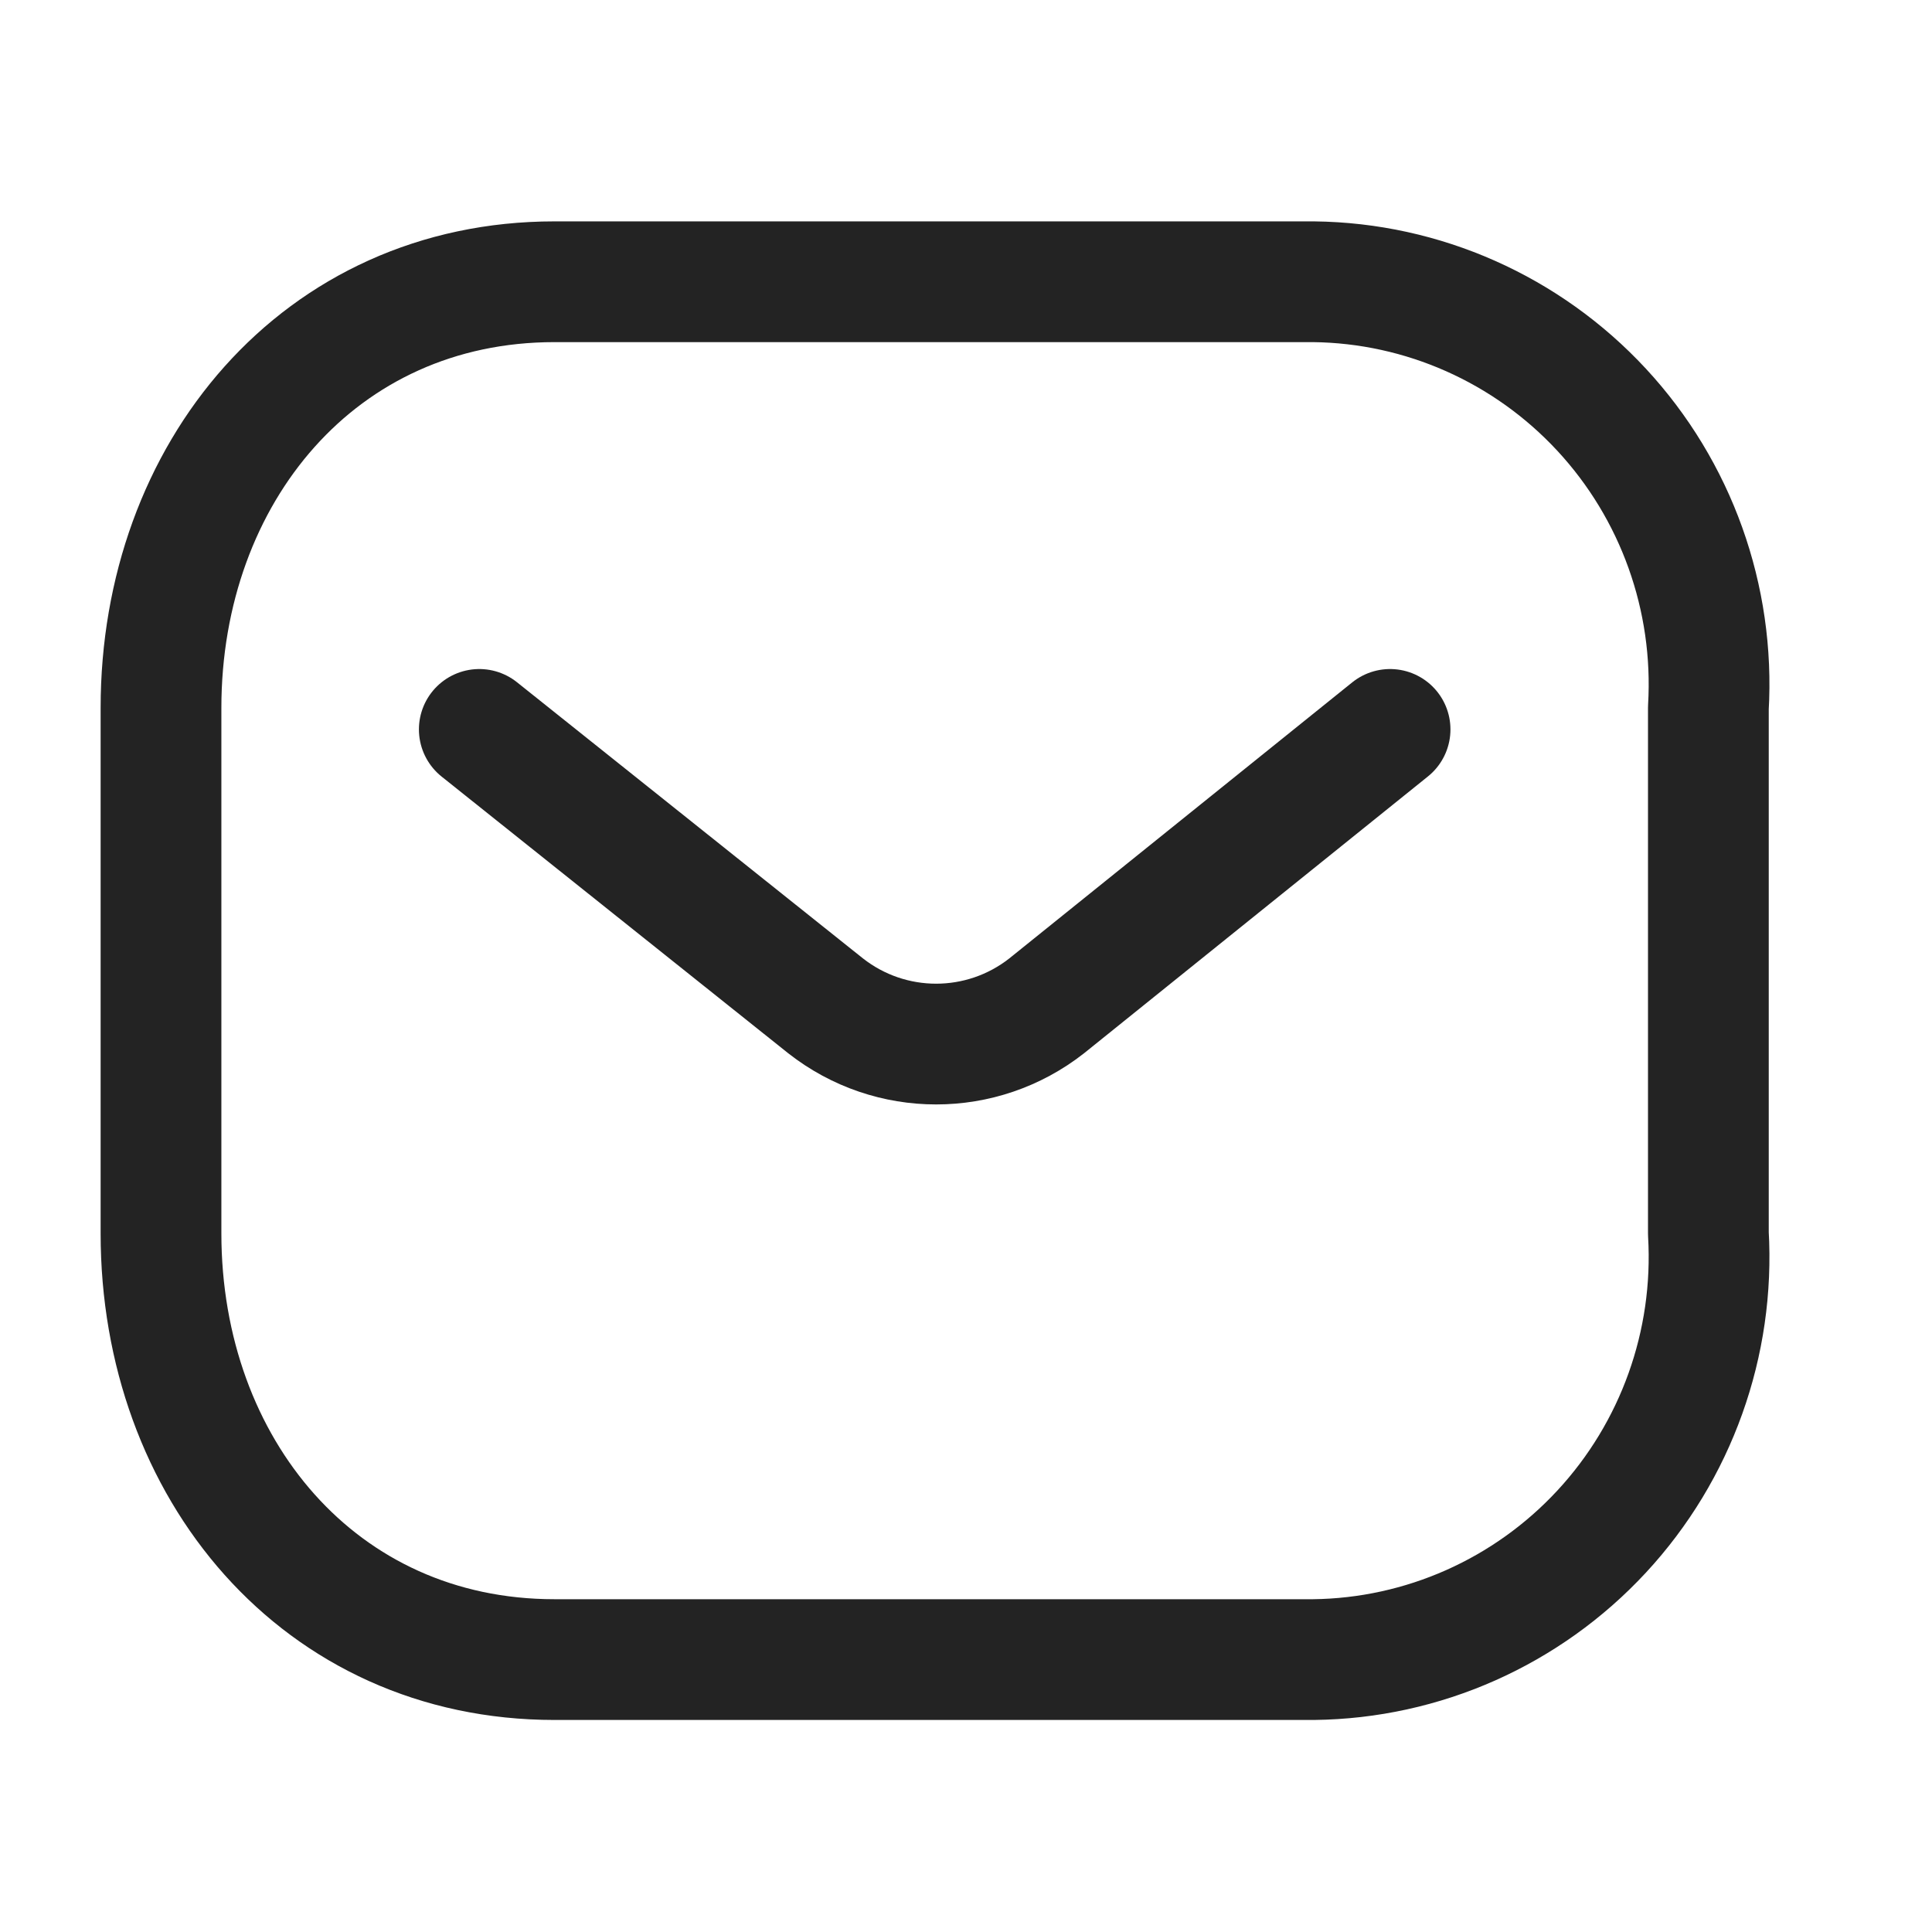
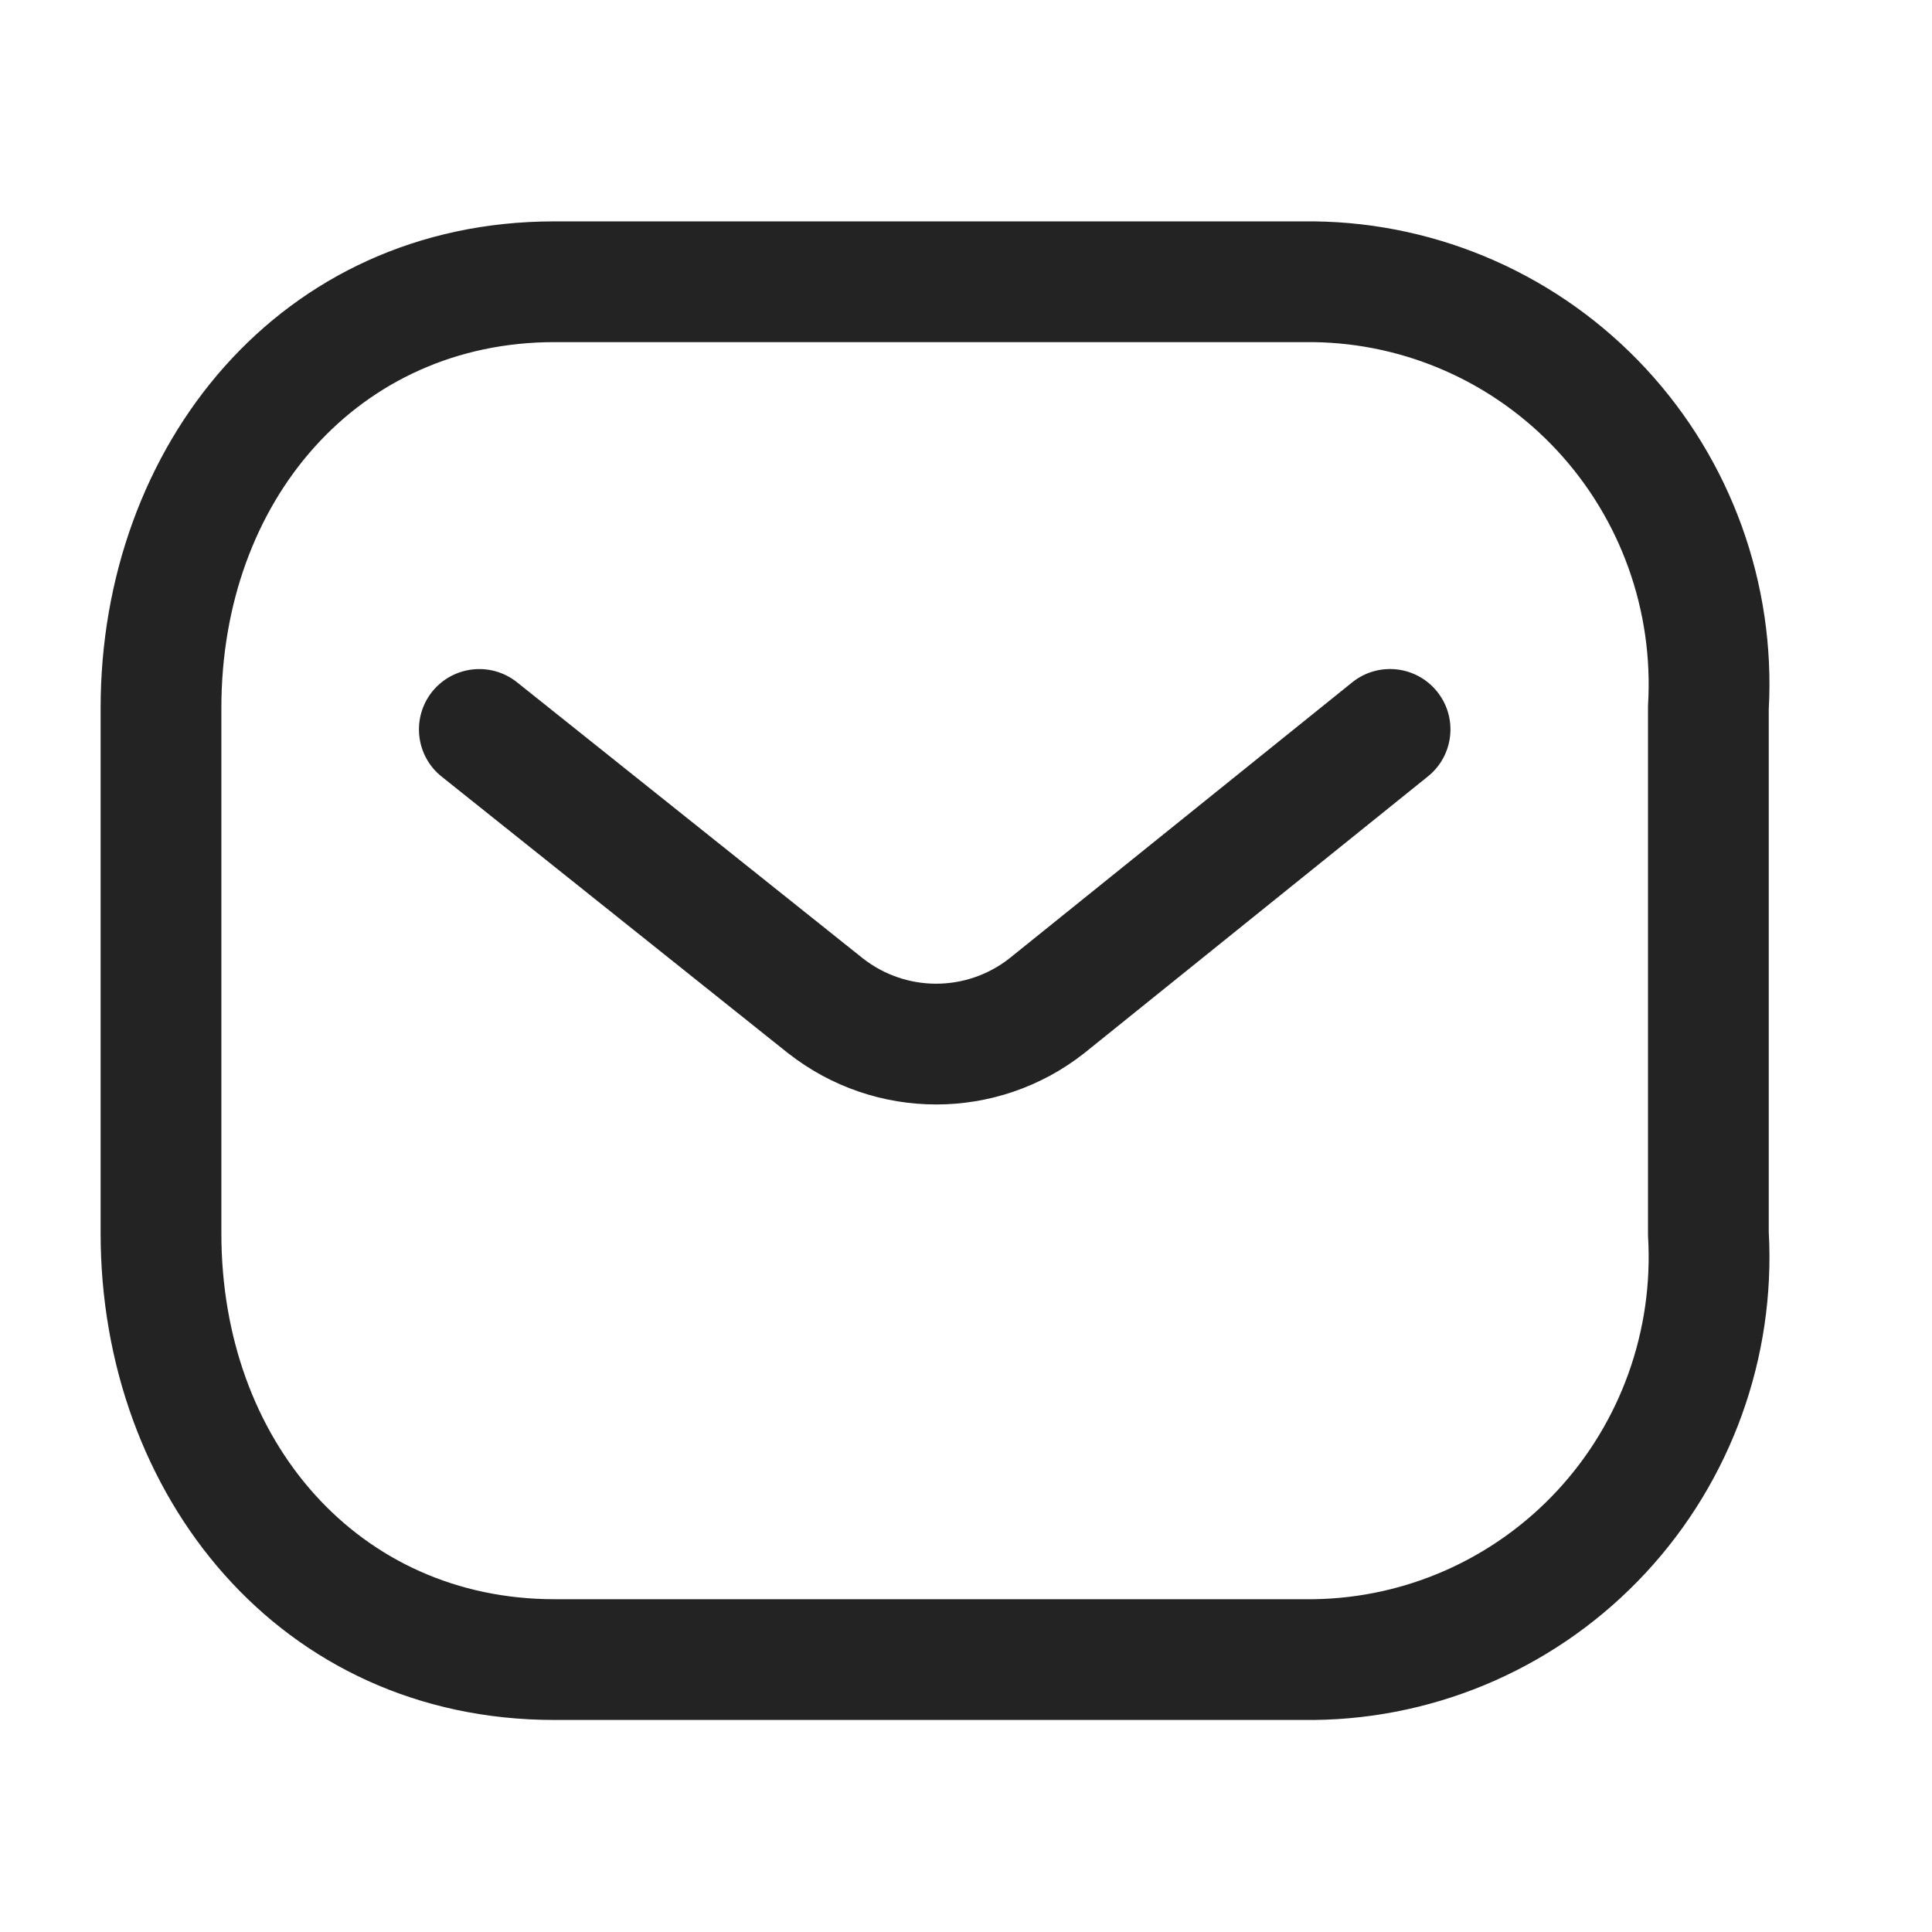
<svg xmlns="http://www.w3.org/2000/svg" width="24" height="24" viewBox="0 0 24 24" fill="none">
-   <path d="M17.268 9.061L13.002 12.495C12.195 13.128 11.063 13.128 10.256 12.495L5.954 9.061" stroke="#232323" stroke-width="1.5" stroke-linecap="round" stroke-linejoin="round" />
-   <path fill-rule="evenodd" clip-rule="evenodd" d="M6.888 3.5H16.316C17.675 3.515 18.969 4.09 19.896 5.09C20.823 6.09 21.302 7.429 21.222 8.794V15.322C21.302 16.687 20.823 18.026 19.896 19.026C18.969 20.026 17.675 20.601 16.316 20.616H6.888C3.968 20.616 2 18.241 2 15.322V8.794C2 5.875 3.968 3.5 6.888 3.5Z" stroke="#232323" stroke-width="1.5" stroke-linecap="round" stroke-linejoin="round" />
+   <path fill-rule="evenodd" clip-rule="evenodd" d="M5.368 8.593C5.627 8.27 6.098 8.217 6.422 8.475L10.721 11.907C11.256 12.324 12.002 12.324 12.536 11.908L16.797 8.477C17.12 8.217 17.592 8.268 17.852 8.591C18.112 8.913 18.061 9.386 17.738 9.645L13.465 13.086C12.386 13.932 10.873 13.931 9.794 13.086L9.788 13.082L5.486 9.647C5.163 9.389 5.11 8.917 5.368 8.593Z" fill="#232323" />
+   <path fill-rule="evenodd" clip-rule="evenodd" d="M6.888 4.25C4.459 4.25 2.75 6.208 2.75 8.794V15.322C2.75 17.908 4.459 19.866 6.888 19.866H16.311C17.463 19.852 18.559 19.365 19.346 18.516C20.134 17.666 20.541 16.528 20.473 15.366C20.472 15.351 20.472 15.337 20.472 15.322V8.794C20.472 8.779 20.472 8.765 20.473 8.75C20.541 7.588 20.134 6.45 19.346 5.6C18.559 4.751 17.463 4.264 16.311 4.25H6.888ZM1.25 8.794C1.25 5.543 3.477 2.75 6.888 2.75H16.324C17.89 2.768 19.38 3.43 20.446 4.58C21.507 5.725 22.058 7.255 21.972 8.815V15.301C22.058 16.861 21.507 18.391 20.446 19.536C19.38 20.686 17.89 21.349 16.324 21.366L16.316 21.366L6.888 21.366C3.477 21.366 1.25 18.574 1.25 15.322V8.794Z" fill="#232323" />
</svg>
